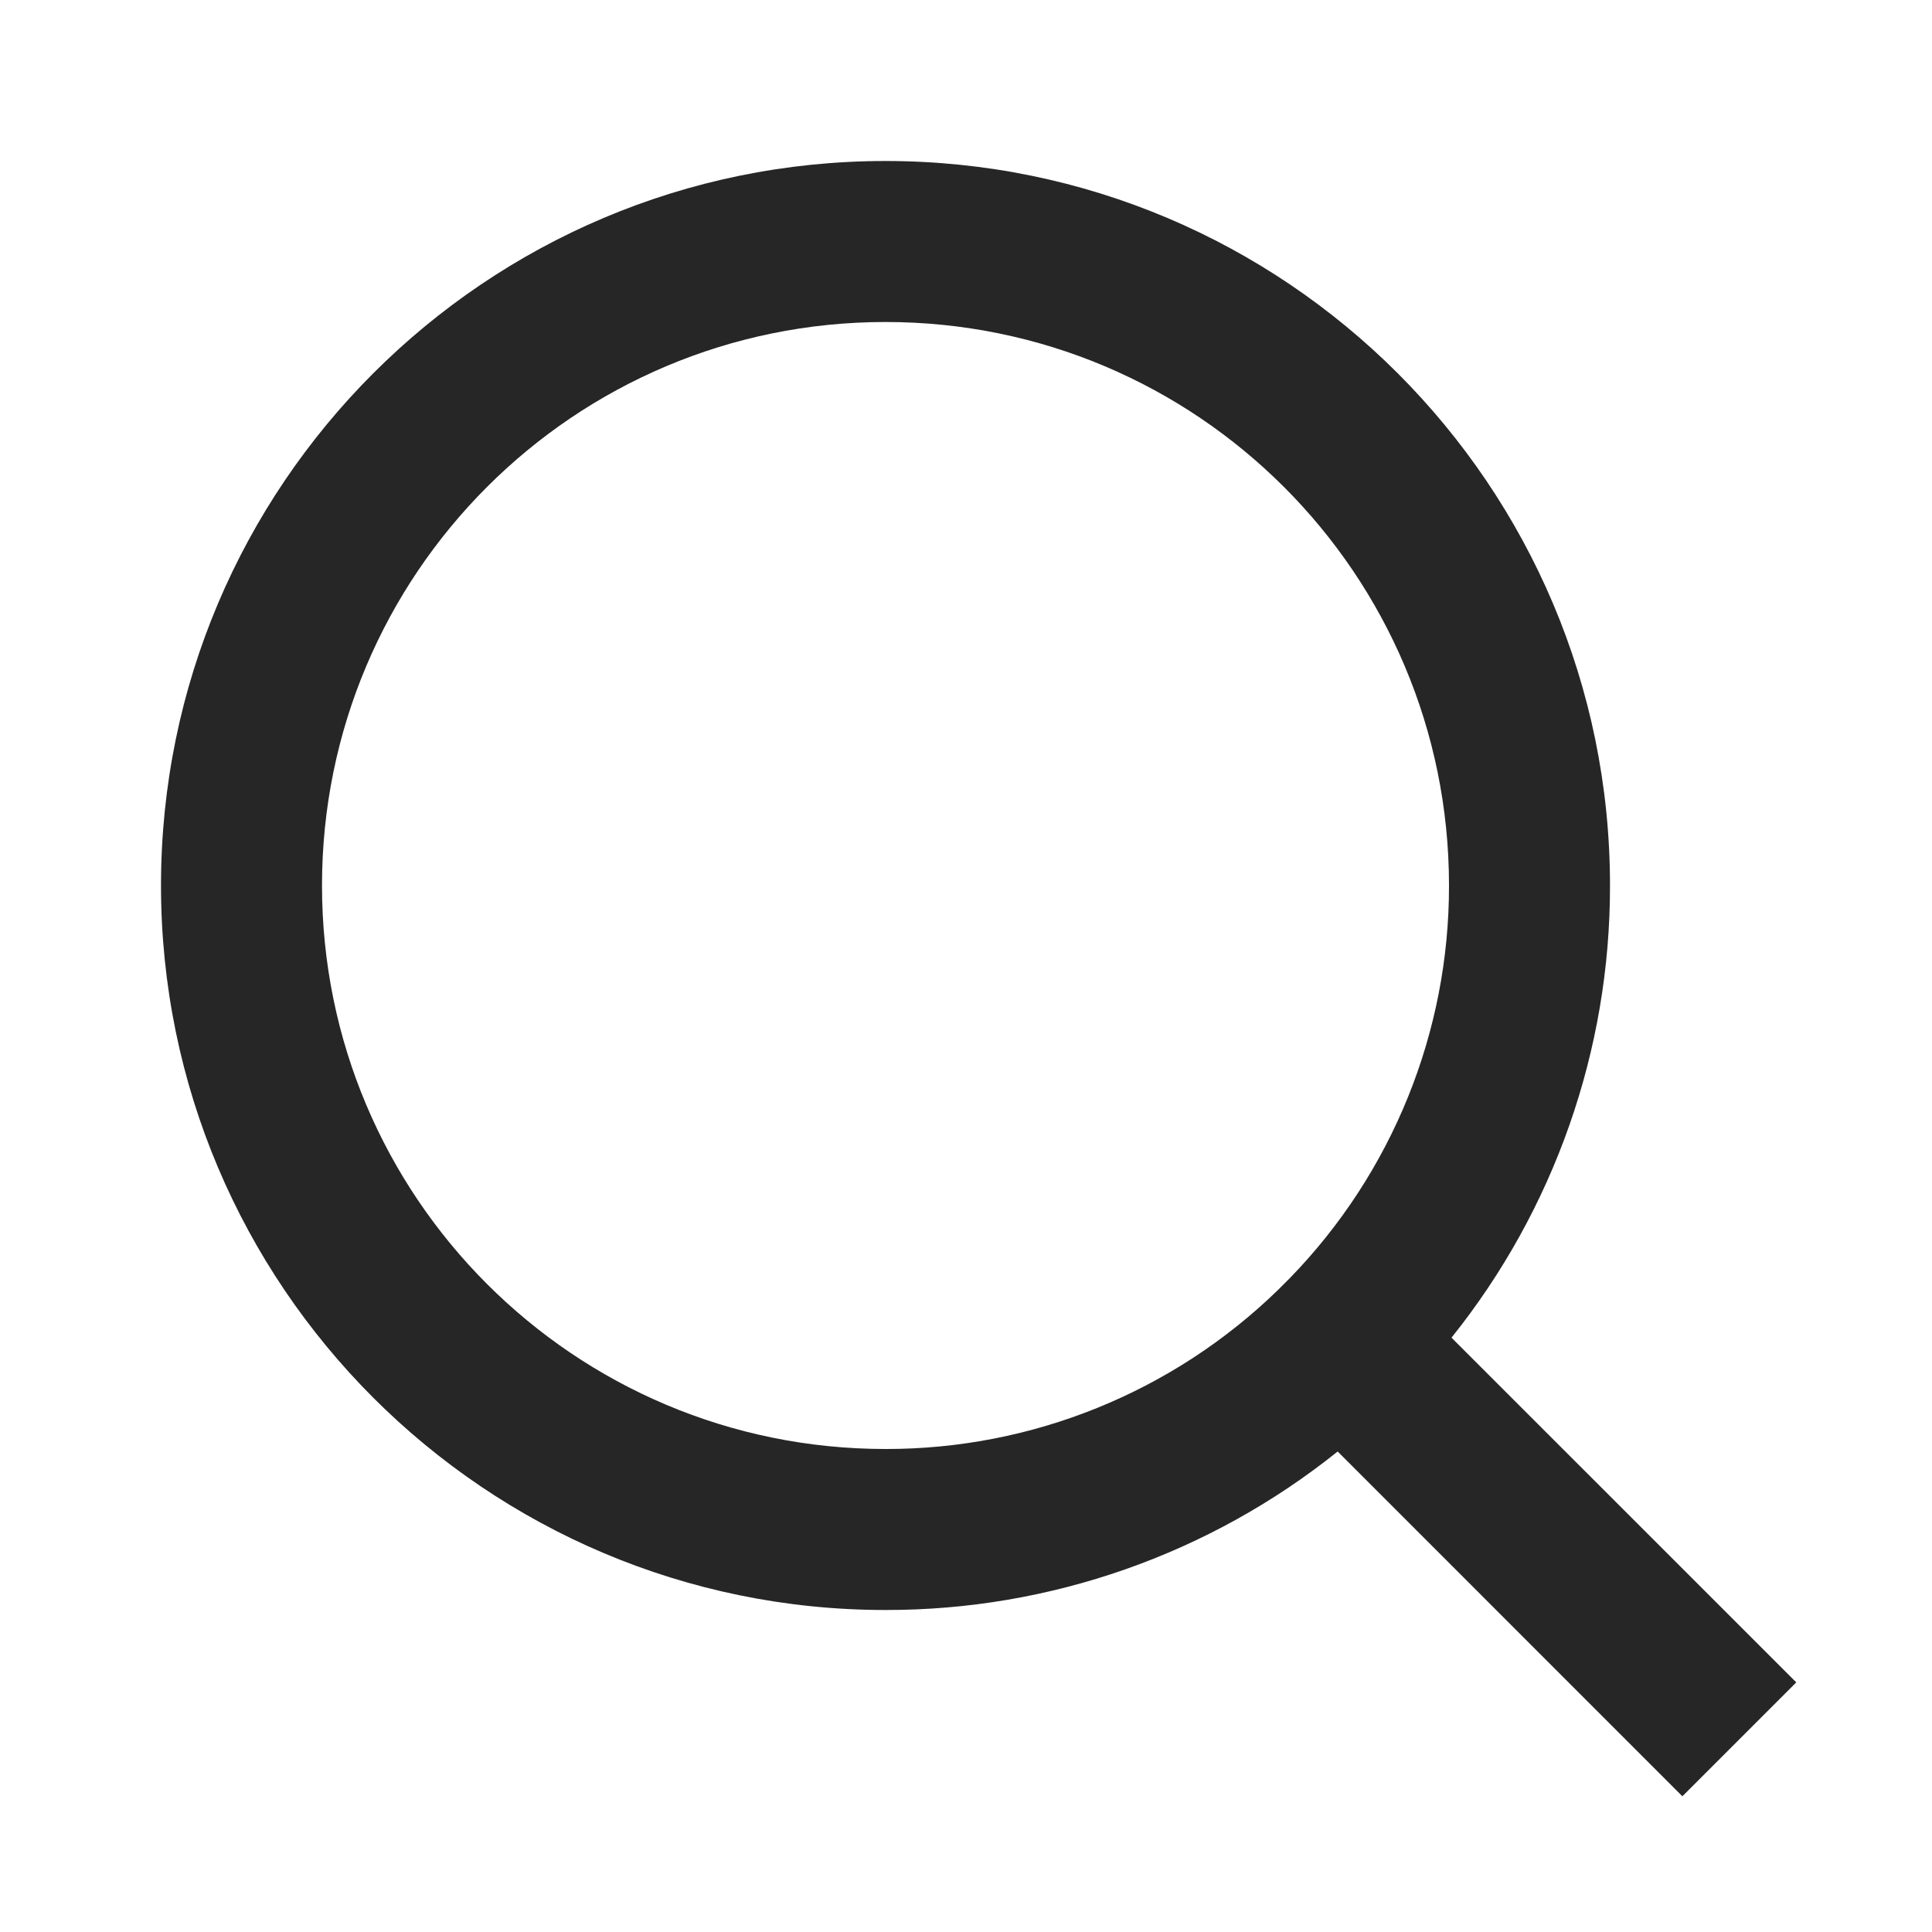
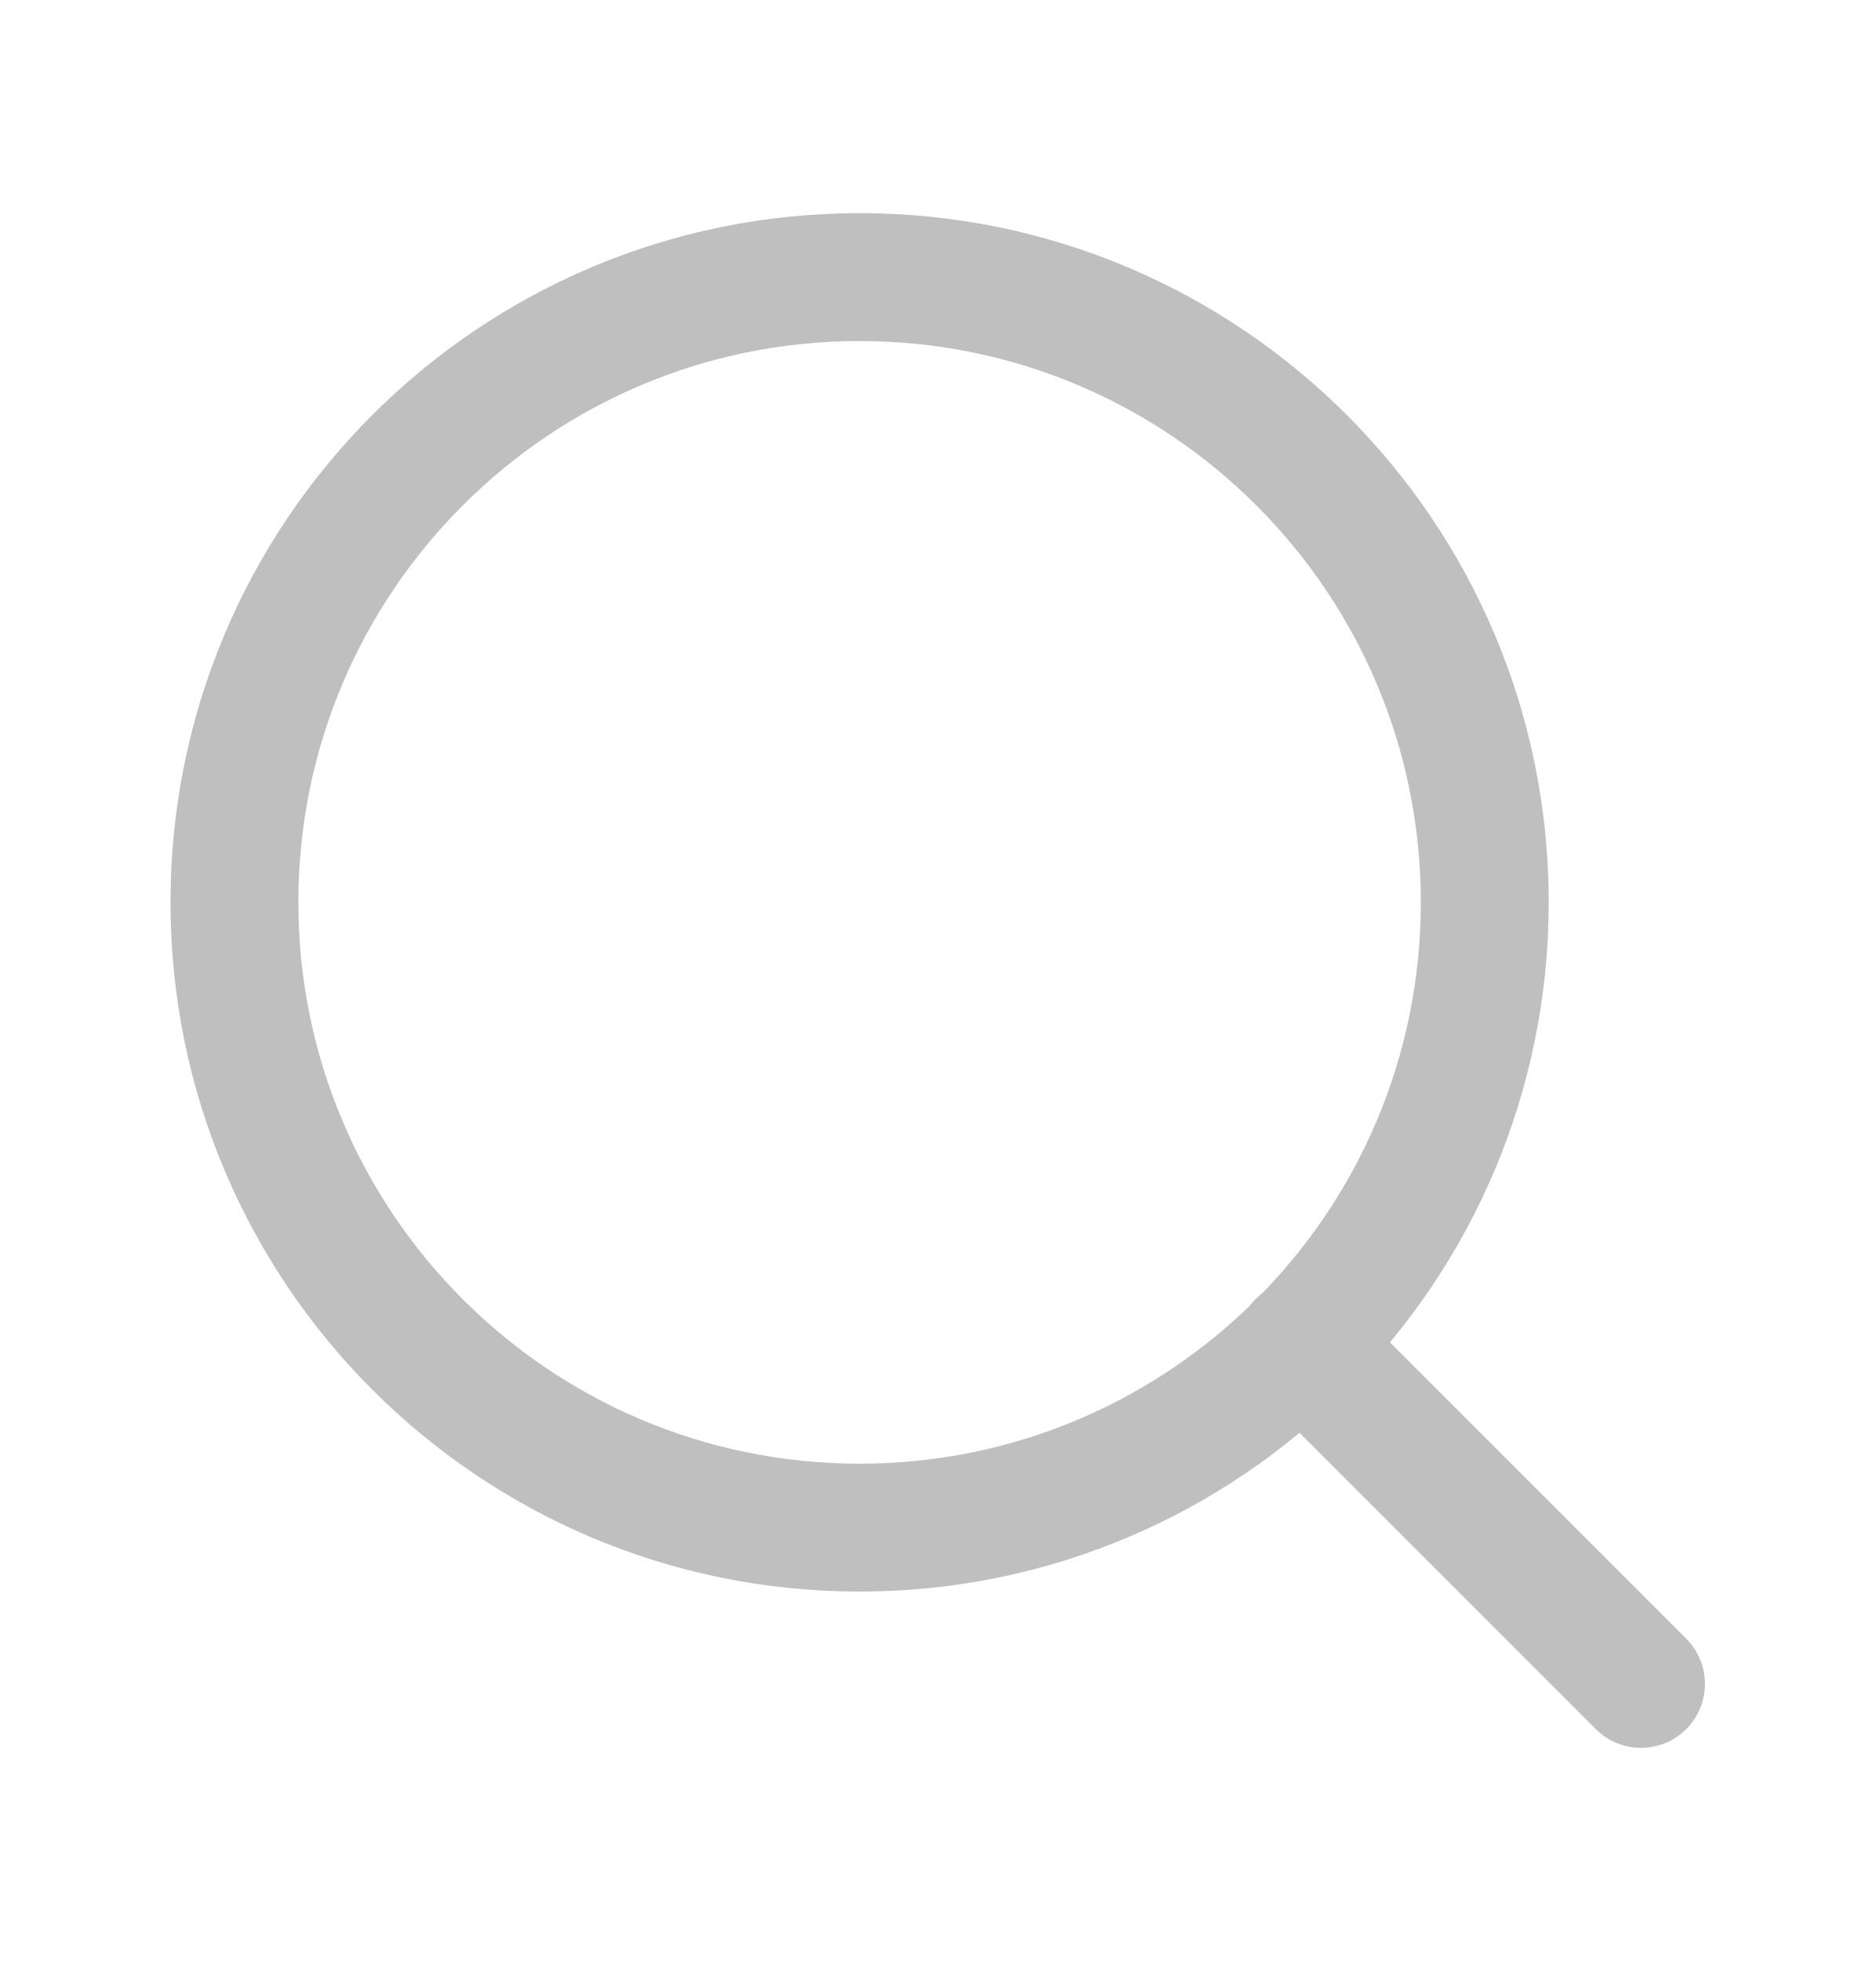
- <svg xmlns="http://www.w3.org/2000/svg" width="24" height="24" viewBox="0 0 24 24" aria-hidden="true" class="crayons-icon c-btn__icon" focusable="false" fill="#262626">
-   <path d="m18.031 16.617 4.283 4.282-1.415 1.415-4.282-4.283A8.96 8.96 0 0 1 11 20c-4.968 0-9-4.032-9-9s4.032-9 9-9 9 4.032 9 9a8.96 8.96 0 0 1-1.969 5.617zm-2.006-.742A6.977 6.977 0 0 0 18 11c0-3.868-3.133-7-7-7-3.868 0-7 3.132-7 7 0 3.867 3.132 7 7 7a6.977 6.977 0 0 0 4.875-1.975l.15-.15z" />
+ <svg xmlns="http://www.w3.org/2000/svg" width="22" height="23" viewBox="0 0 22 23" fill="none">
+   <path d="M10.083 17.917C14.133 17.917 17.417 14.633 17.417 10.583C17.417 6.533 14.133 3.25 10.083 3.25C6.033 3.25 2.75 6.533 2.75 10.583C2.75 14.633 6.033 17.917 10.083 17.917Z" stroke="#BFBFBF" stroke-width="1.5" stroke-linecap="round" stroke-linejoin="round" />
+   <path d="M19.25 19.75L15.263 15.763" stroke="#BFBFBF" stroke-width="1.5" stroke-linecap="round" stroke-linejoin="round" />
</svg>
